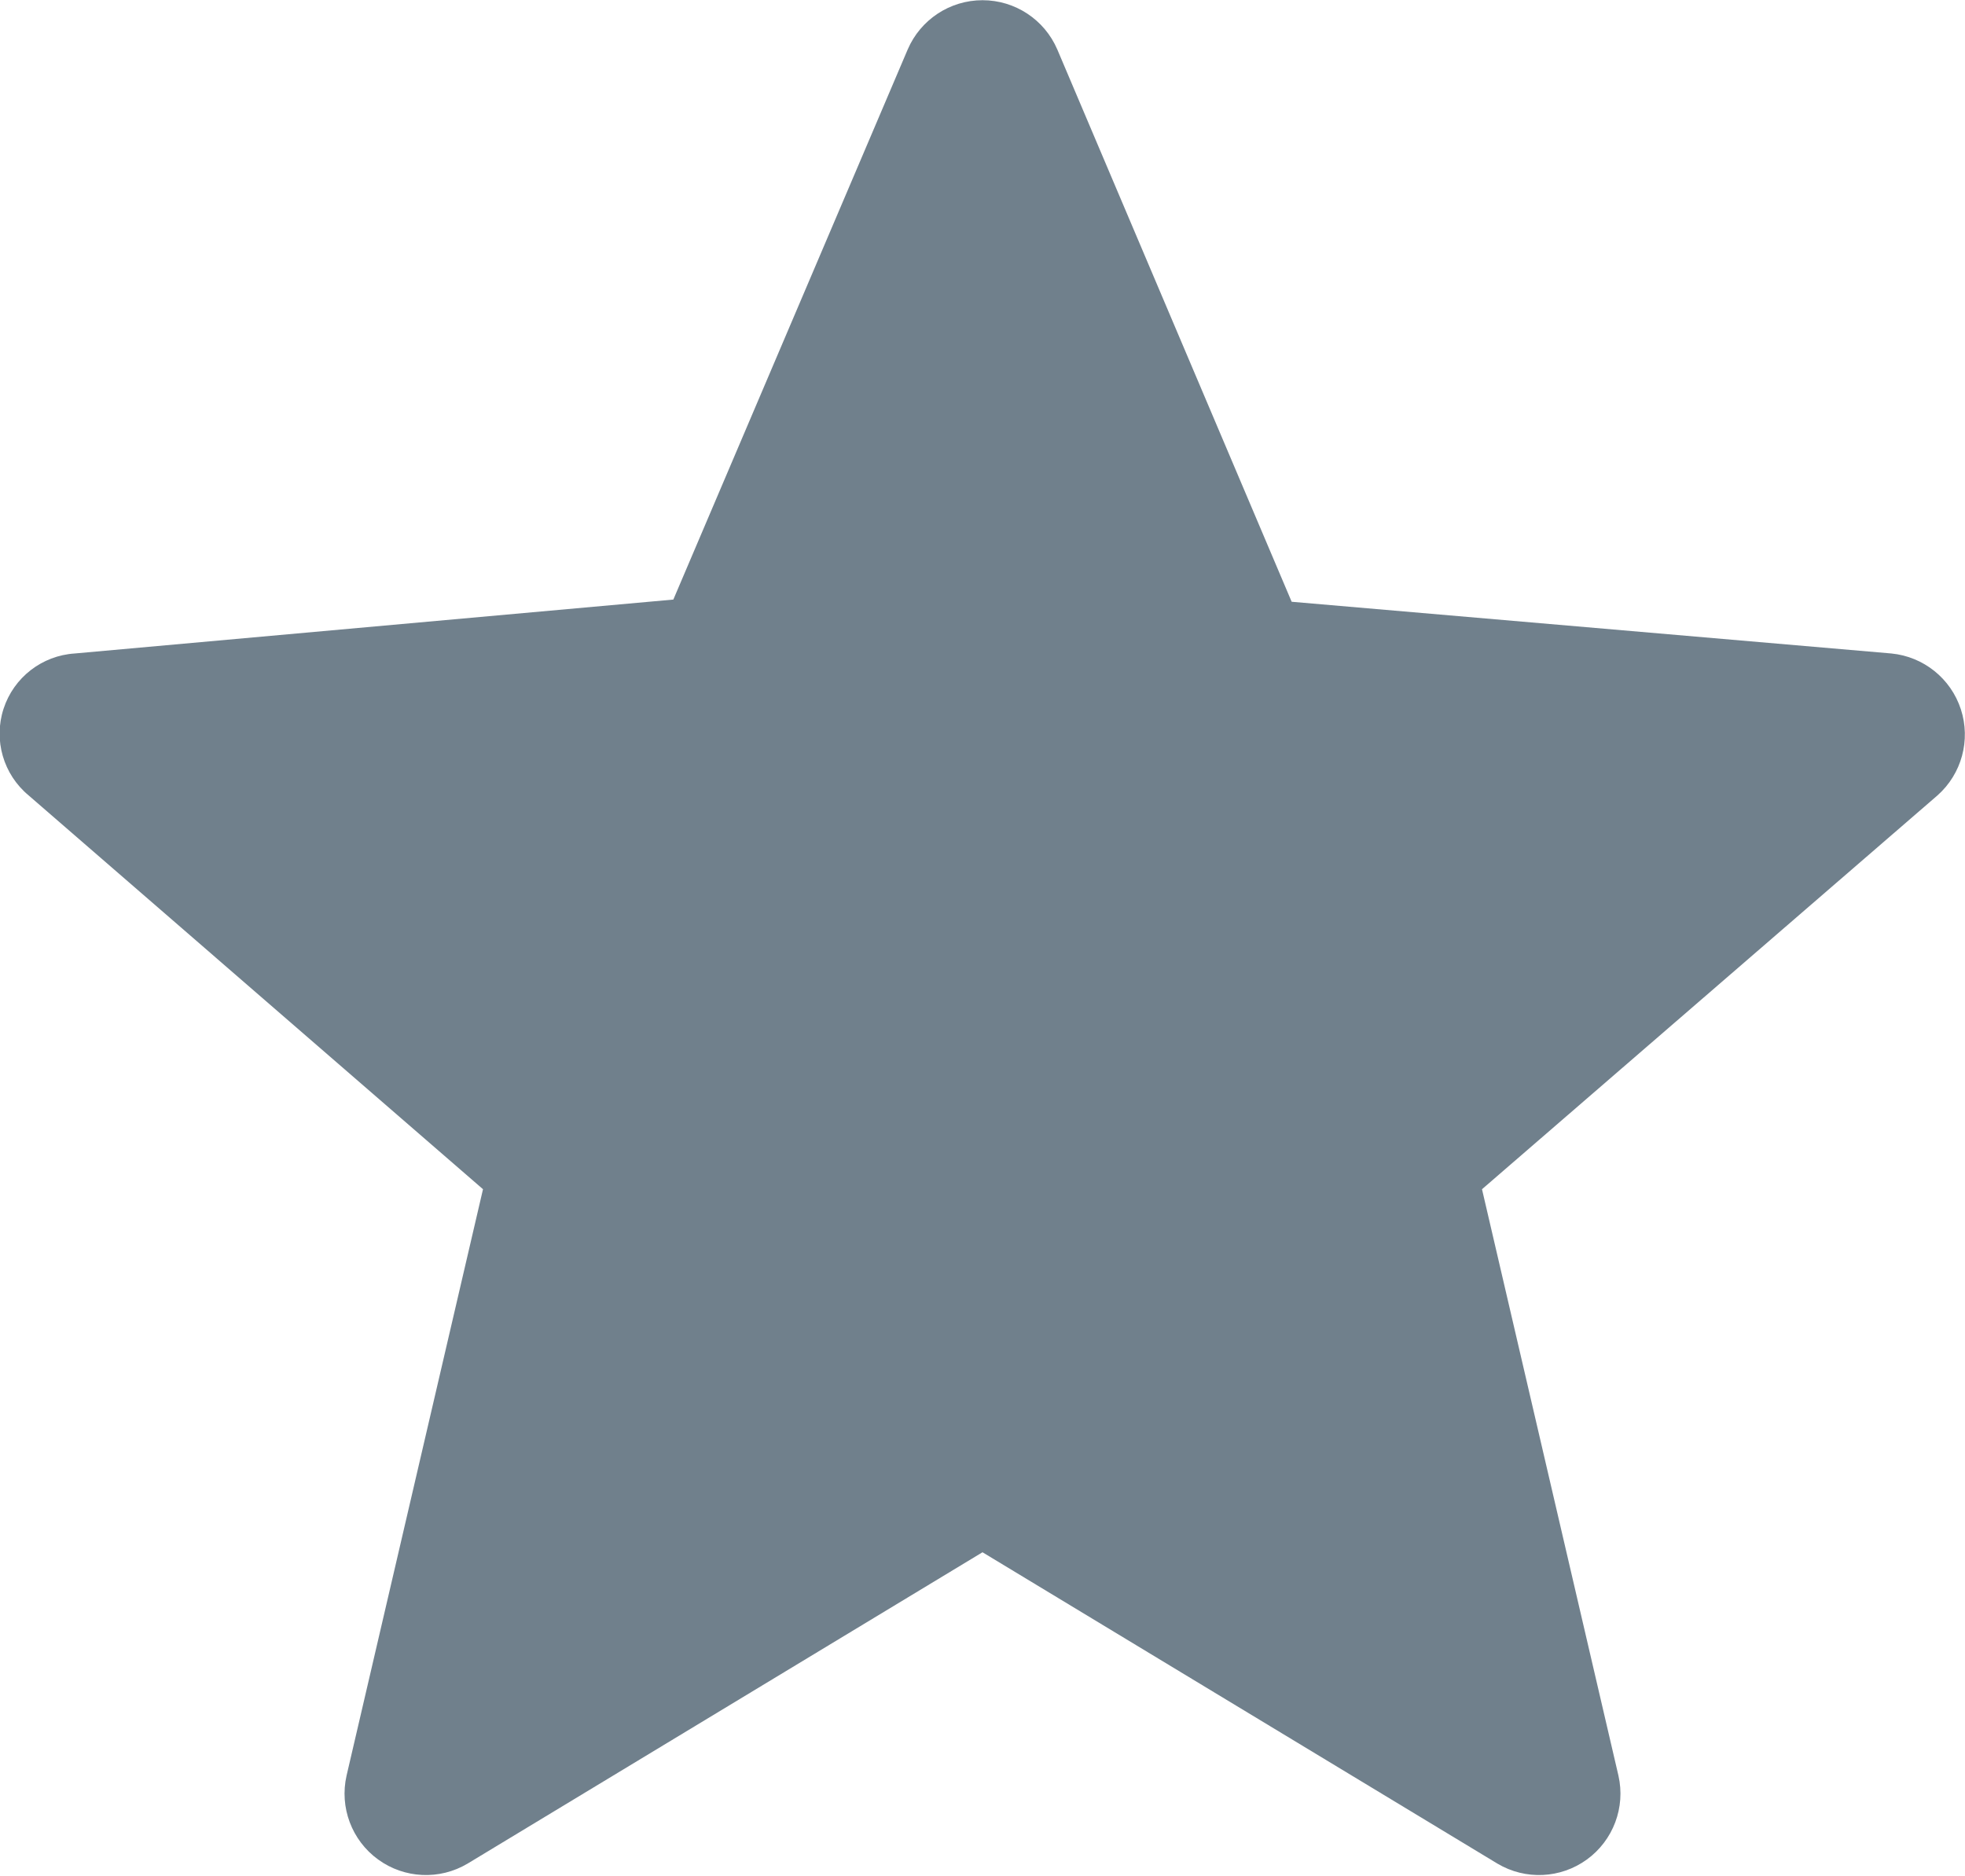
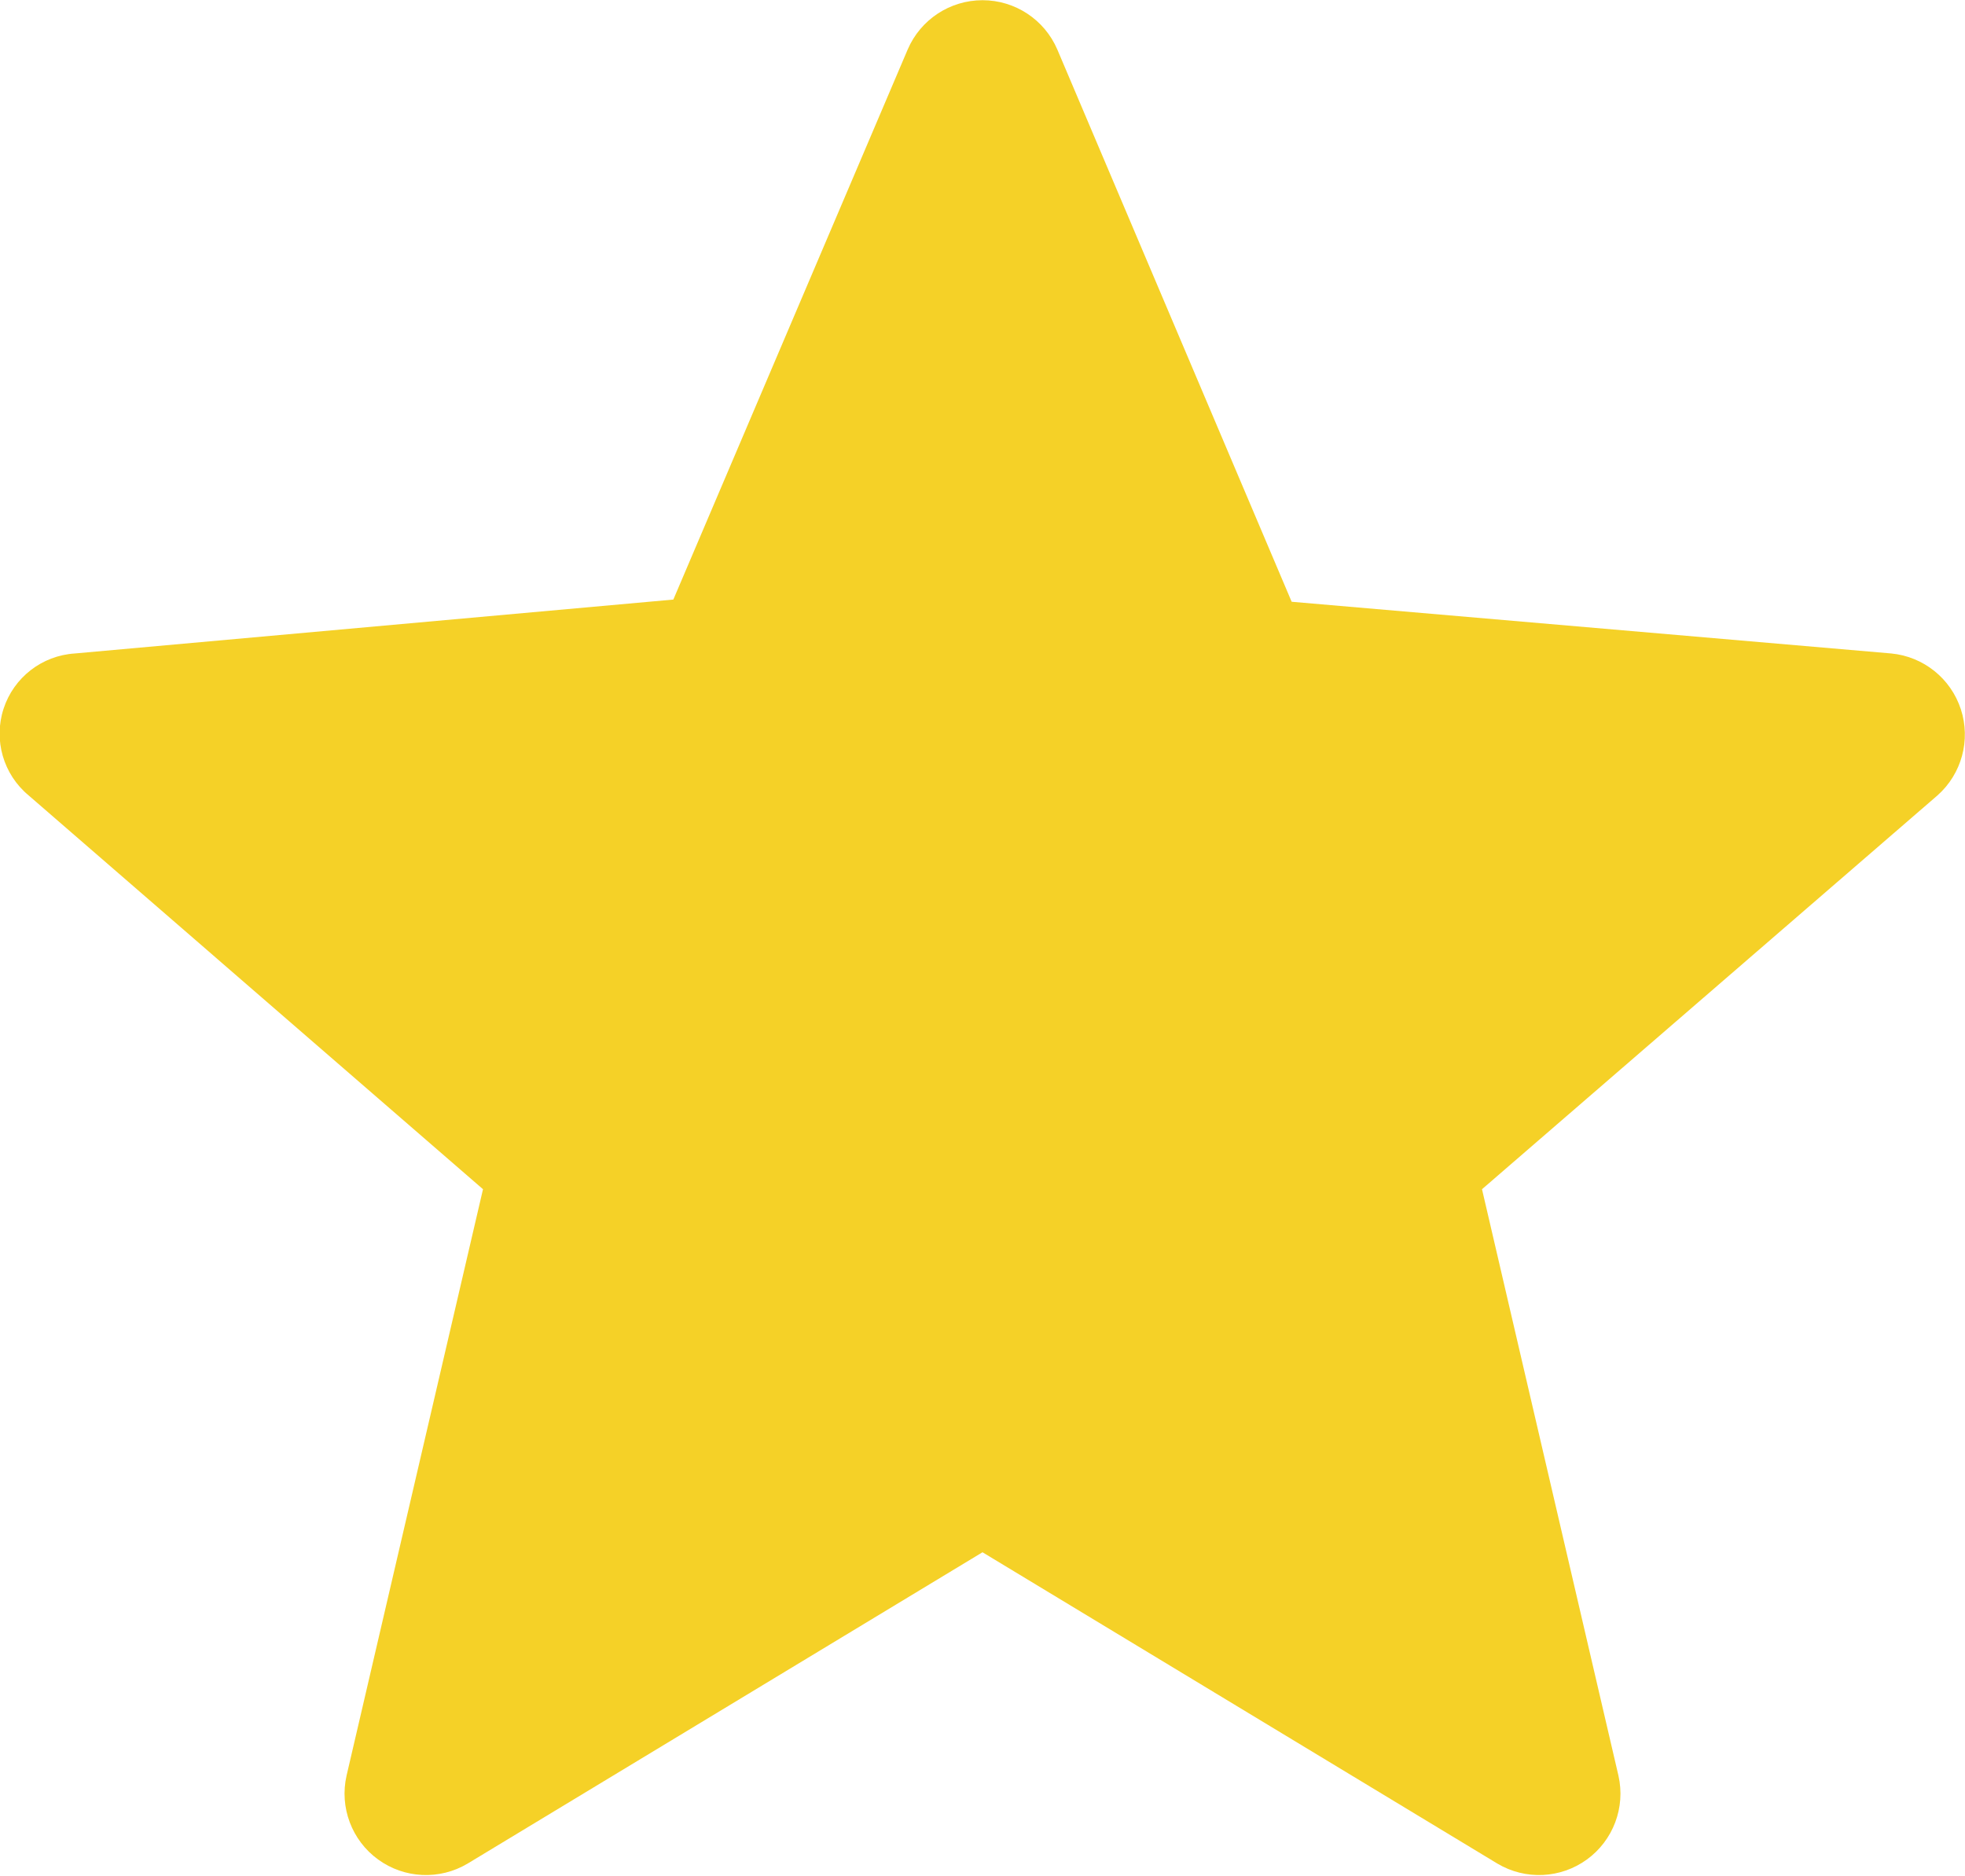
<svg xmlns="http://www.w3.org/2000/svg" id="Layer_1" data-name="Layer 1" viewBox="0 0 17.86 17.05">
-   <path d="M8.93,14.11l4.68,2.83a.74.74,0,0,0,1.1-.8l-1.24-5.33,4.14-3.58a.74.74,0,0,0-.42-1.29l-5.45-.47L9.61.45a.74.74,0,0,0-1.36,0l-2.13,5L.68,5.94A.73.73,0,0,0,.26,7.23l4.13,3.58L3.15,16.14a.74.74,0,0,0,1.1.8Z" fill="#70808C" />
+   <path d="M8.93,14.11l4.68,2.83a.74.74,0,0,0,1.1-.8l-1.24-5.33,4.14-3.58a.74.74,0,0,0-.42-1.29l-5.45-.47L9.61.45a.74.74,0,0,0-1.36,0l-2.13,5L.68,5.94A.73.73,0,0,0,.26,7.23l4.13,3.58L3.15,16.14a.74.74,0,0,0,1.1.8Z" fill="#f5d127" />
</svg>
